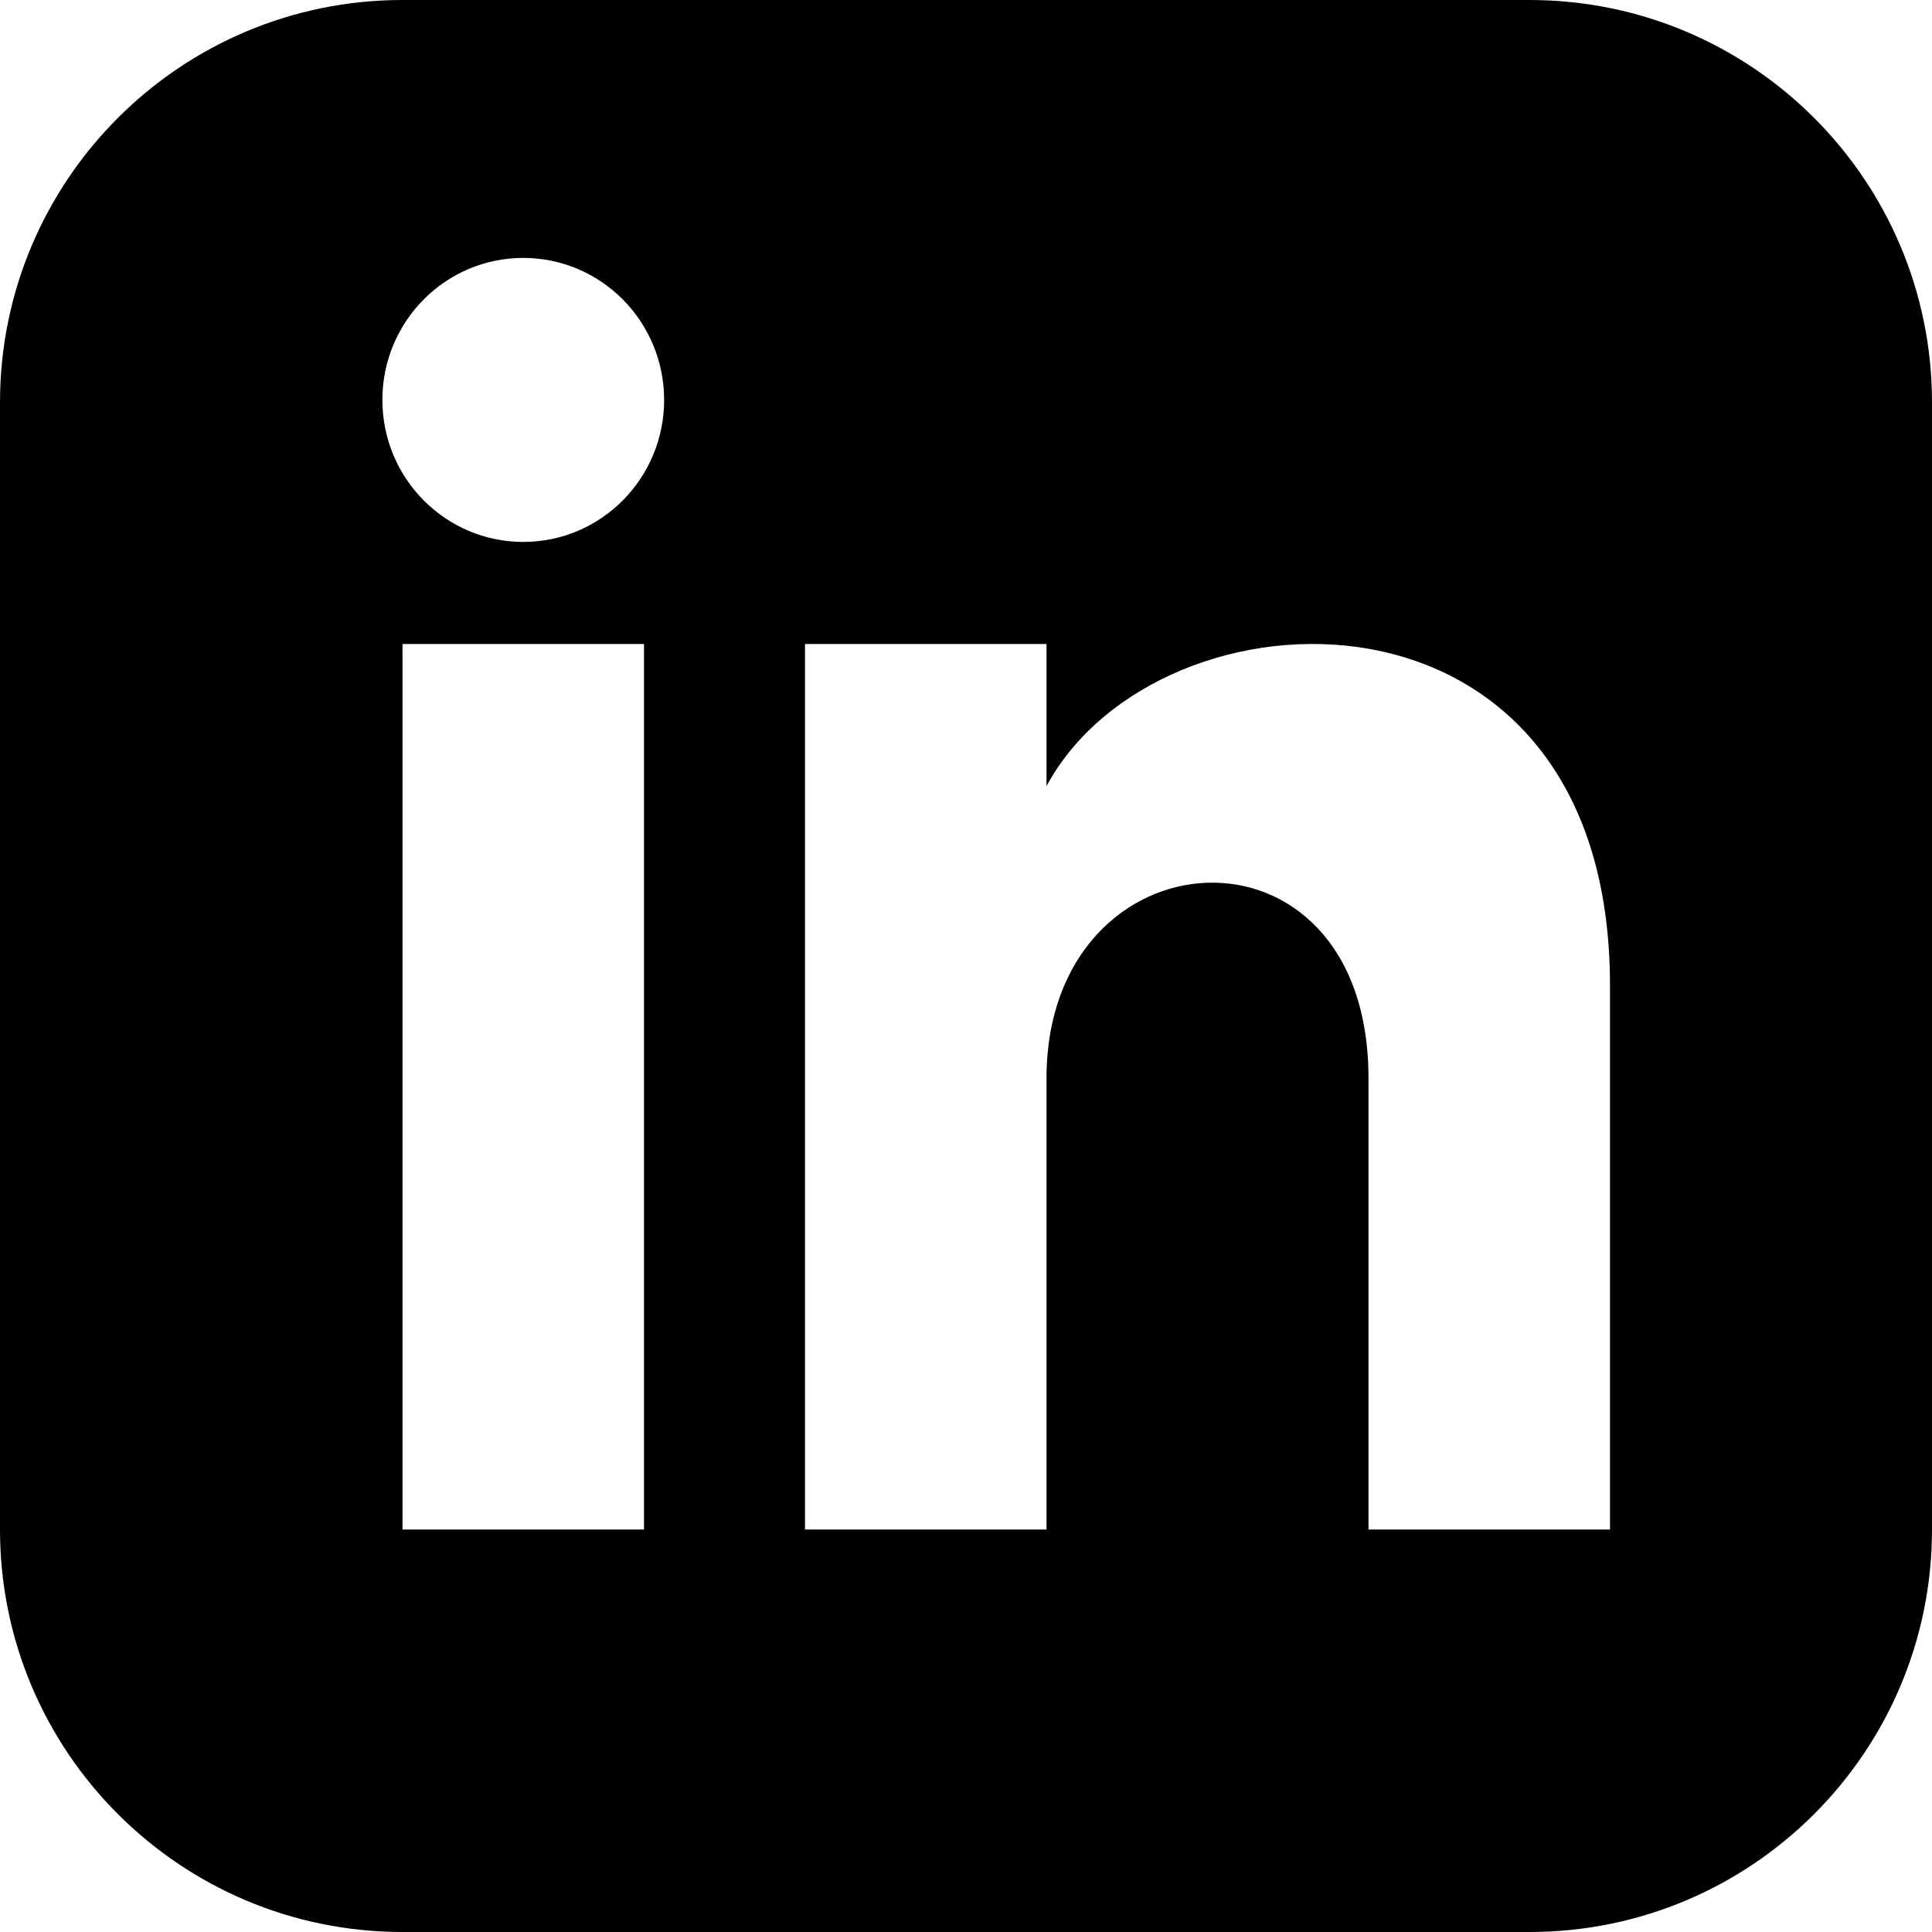
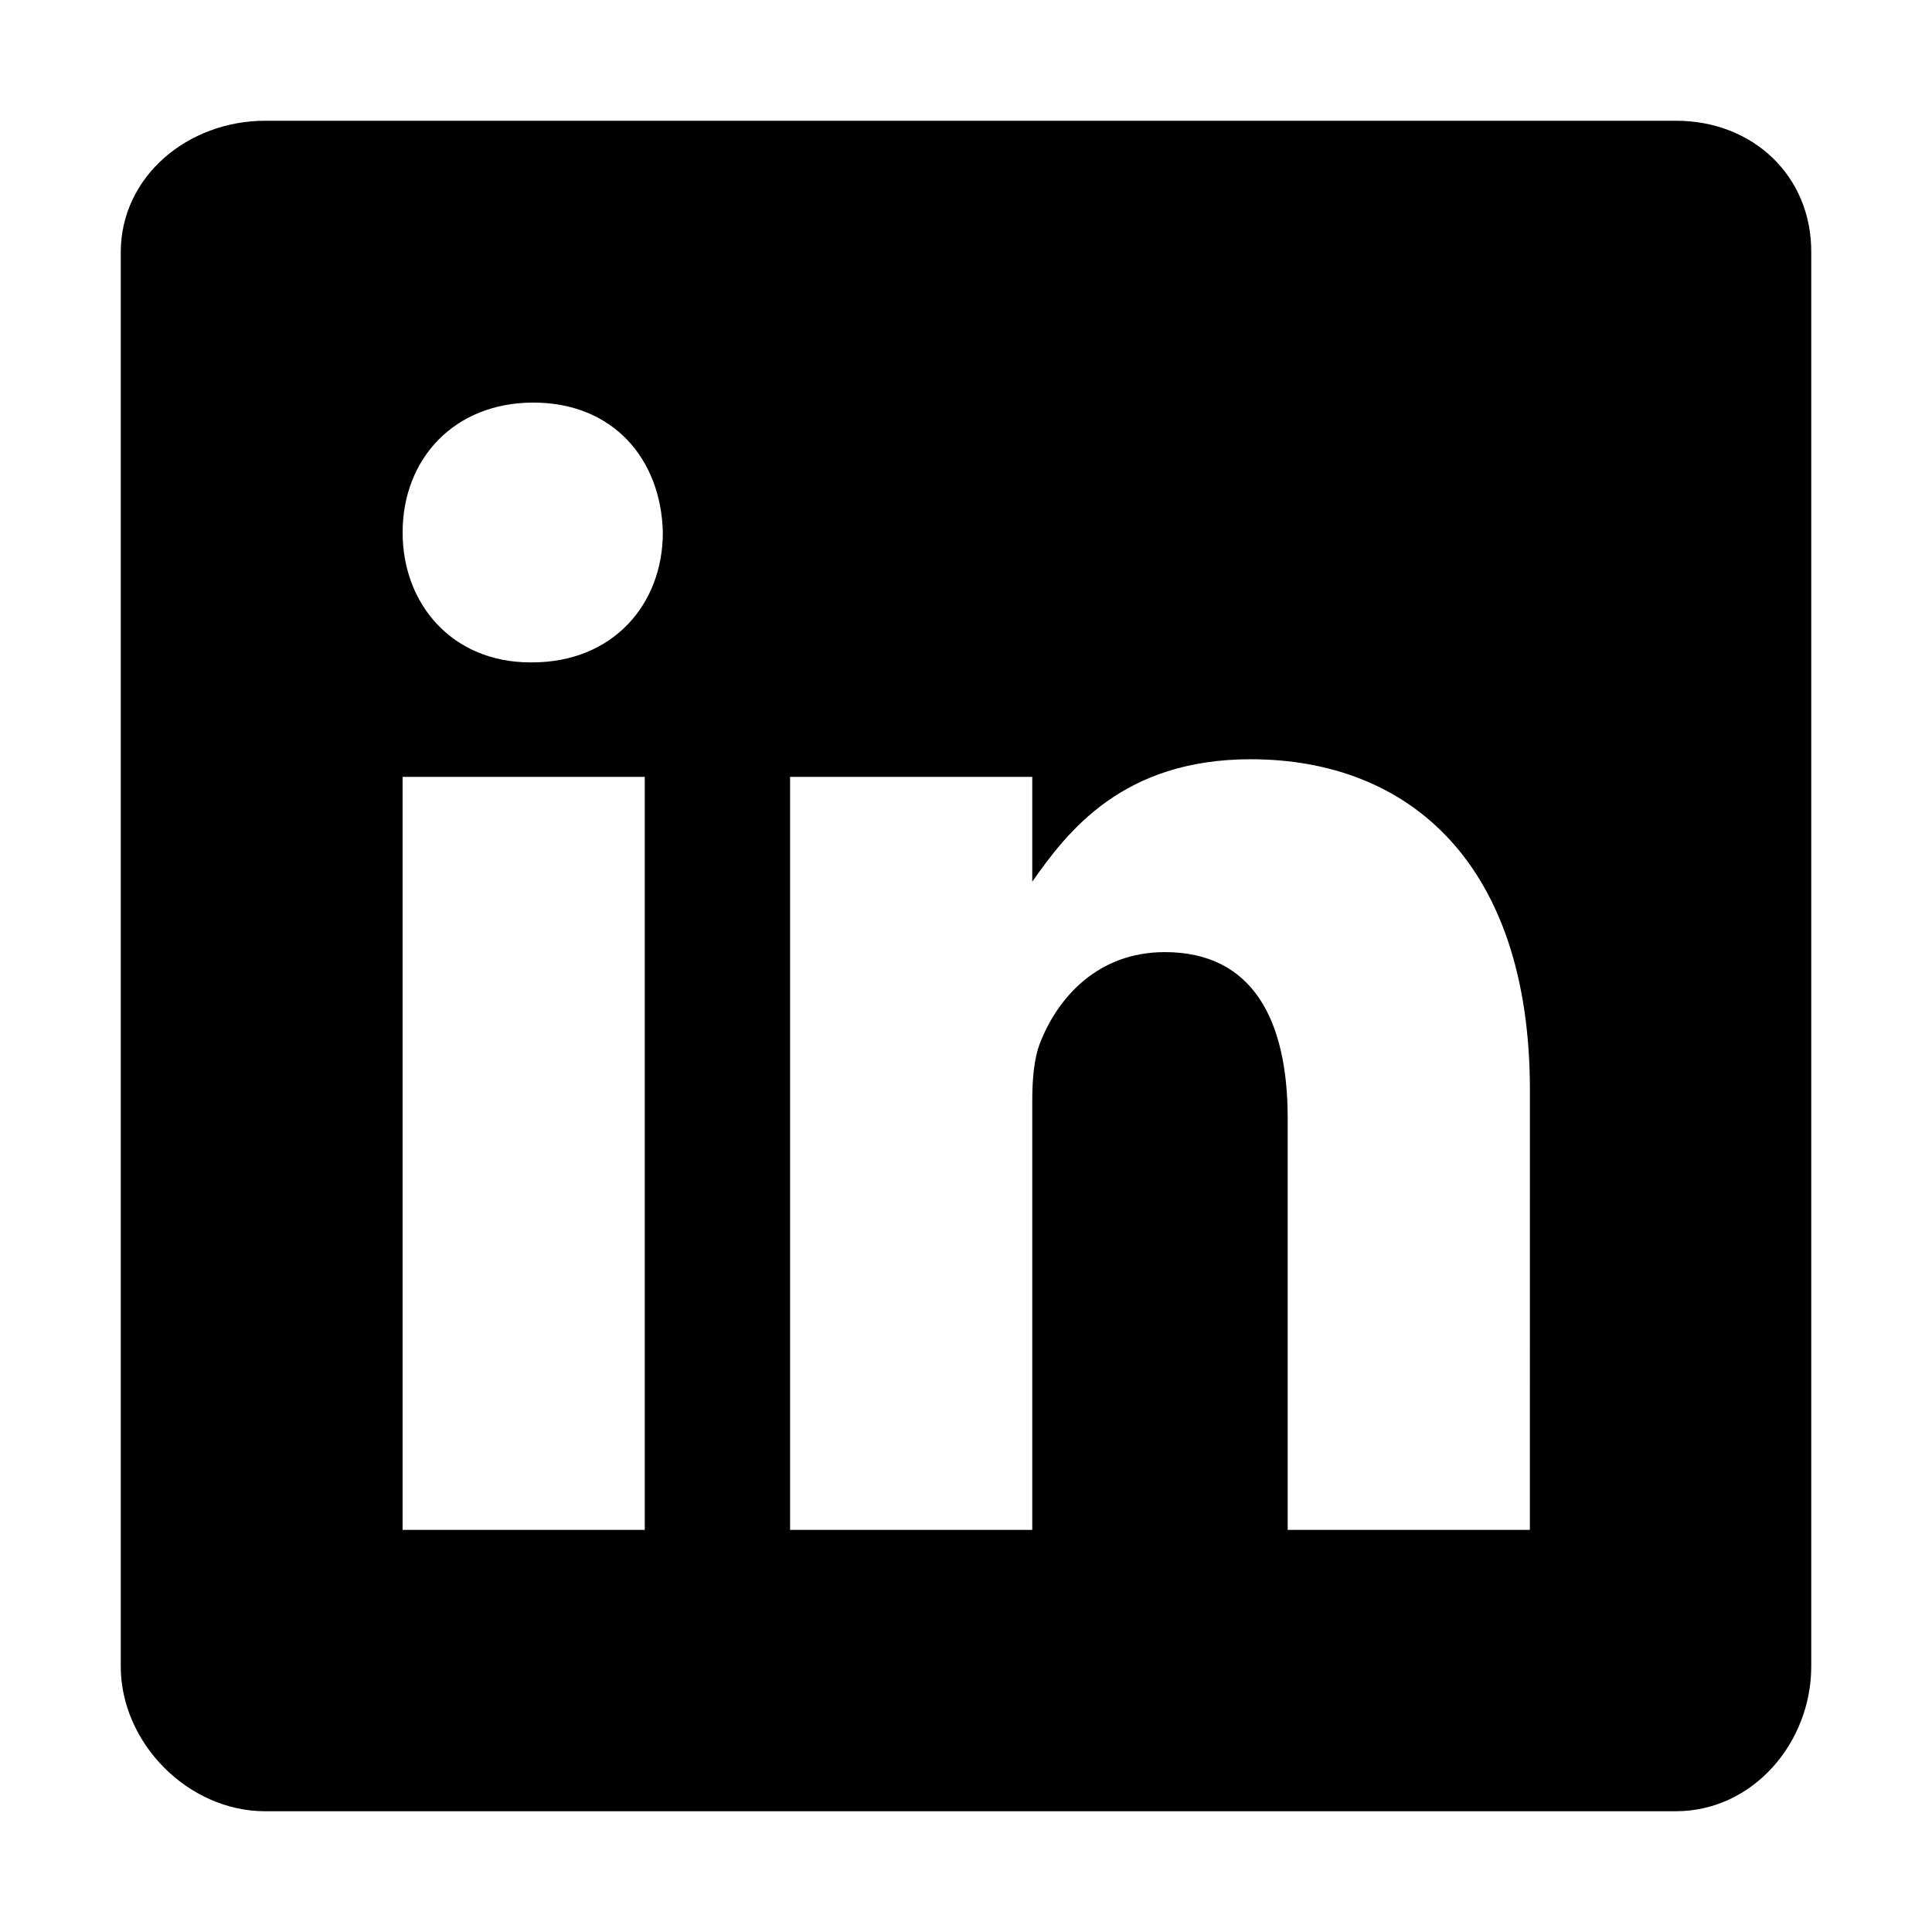
- <svg xmlns="http://www.w3.org/2000/svg" width="24" height="24" viewBox="0 0 24 24">
-   <path d="M19 0h-14c-2.761 0-5 2.239-5 5v14c0 2.761 2.239 5 5 5h14c2.762 0 5-2.239 5-5v-14c0-2.761-2.238-5-5-5zm-11 19h-3v-11h3v11zm-1.5-12.268c-.966 0-1.75-.79-1.75-1.764s.784-1.764 1.75-1.764 1.75.79 1.75 1.764-.783 1.764-1.75 1.764zm13.5 12.268h-3v-5.604c0-3.368-4-3.113-4 0v5.604h-3v-11h3v1.765c1.396-2.586 7-2.777 7 2.476v6.759z" />
+ <svg xmlns="http://www.w3.org/2000/svg" class="ionicon" viewBox="0 0 512 512">
+   <path d="M444.17 32H70.28C49.85 32 32 46.7 32 66.89v374.72C32 461.91 49.85 480 70.28 480h373.78c20.54 0 35.94-18.21 35.94-38.39V66.89C480.12 46.7 464.6 32 444.17 32zm-273.3 373.43h-64.18V205.88h64.18zM141 175.54h-.46c-20.54 0-33.84-15.29-33.84-34.43 0-19.49 13.65-34.42 34.65-34.42s33.85 14.82 34.31 34.42c-.01 19.14-13.31 34.43-34.66 34.43zm264.43 229.89h-64.18V296.32c0-26.14-9.34-44-32.56-44-17.74 0-28.24 12-32.91 23.69-1.75 4.2-2.22 9.92-2.22 15.76v113.66h-64.18V205.88h64.18v27.77c9.34-13.3 23.93-32.44 57.88-32.44 42.13 0 74 27.77 74 87.64z" />
</svg>
